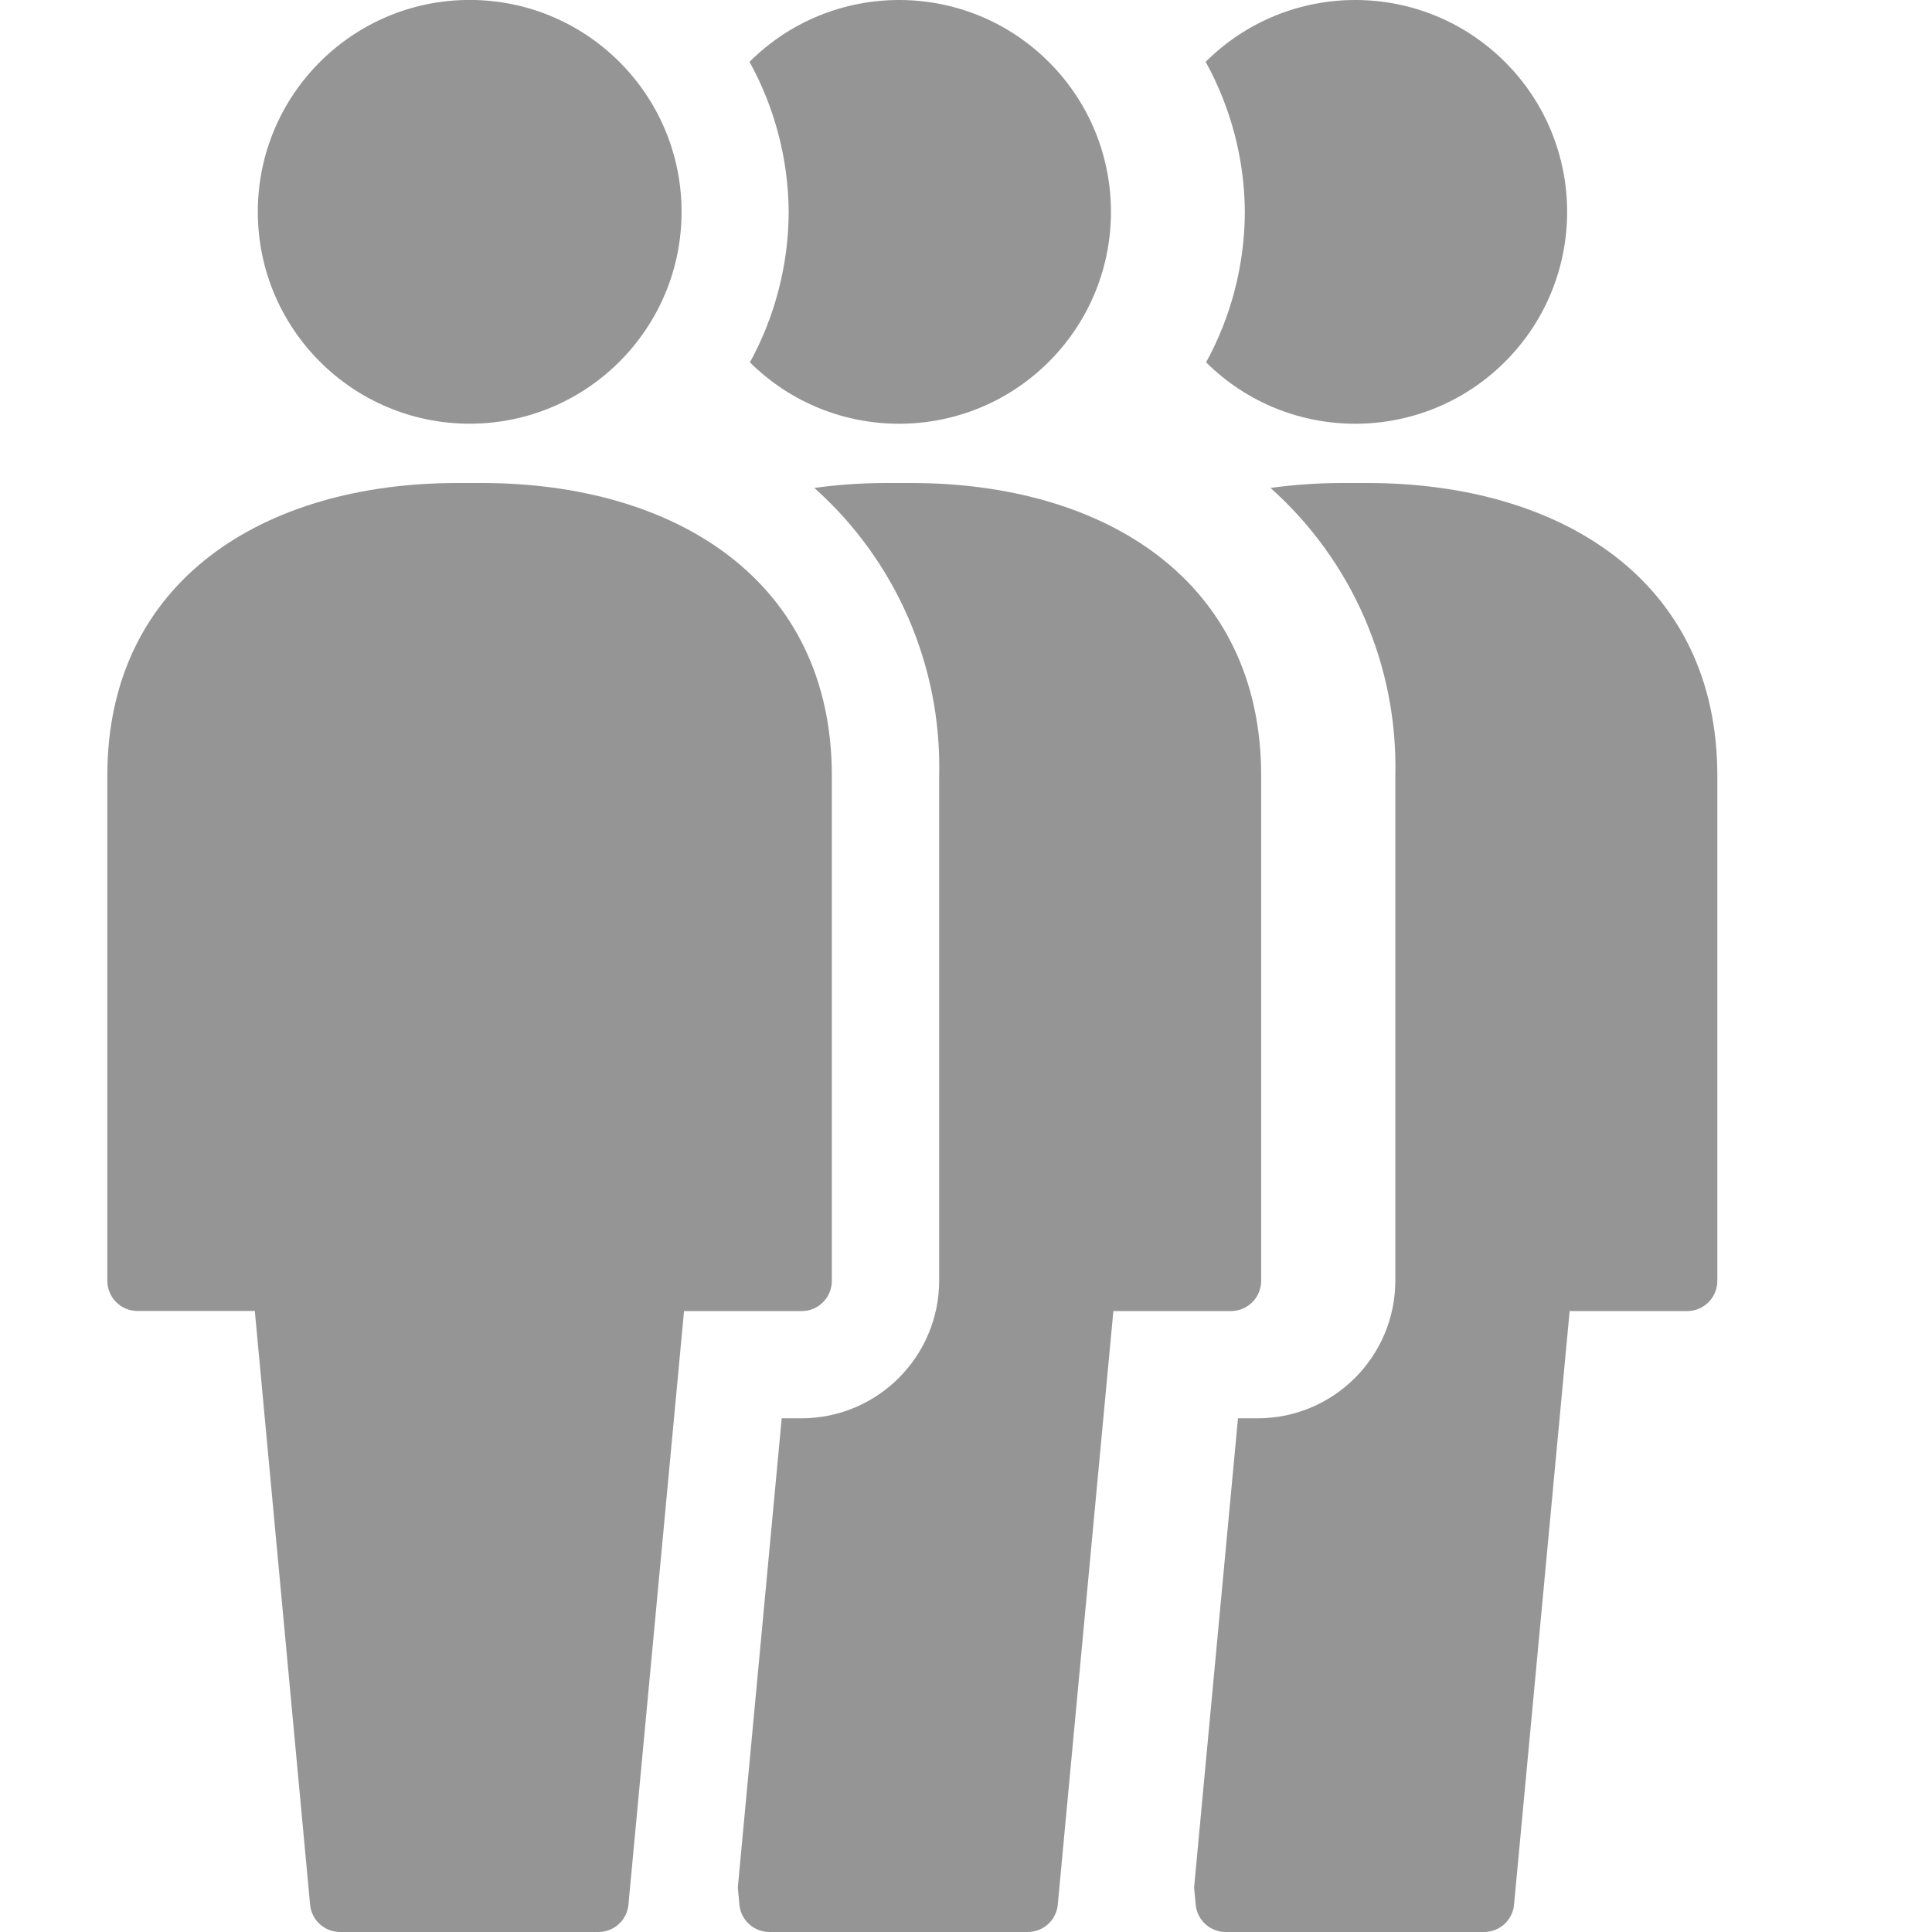
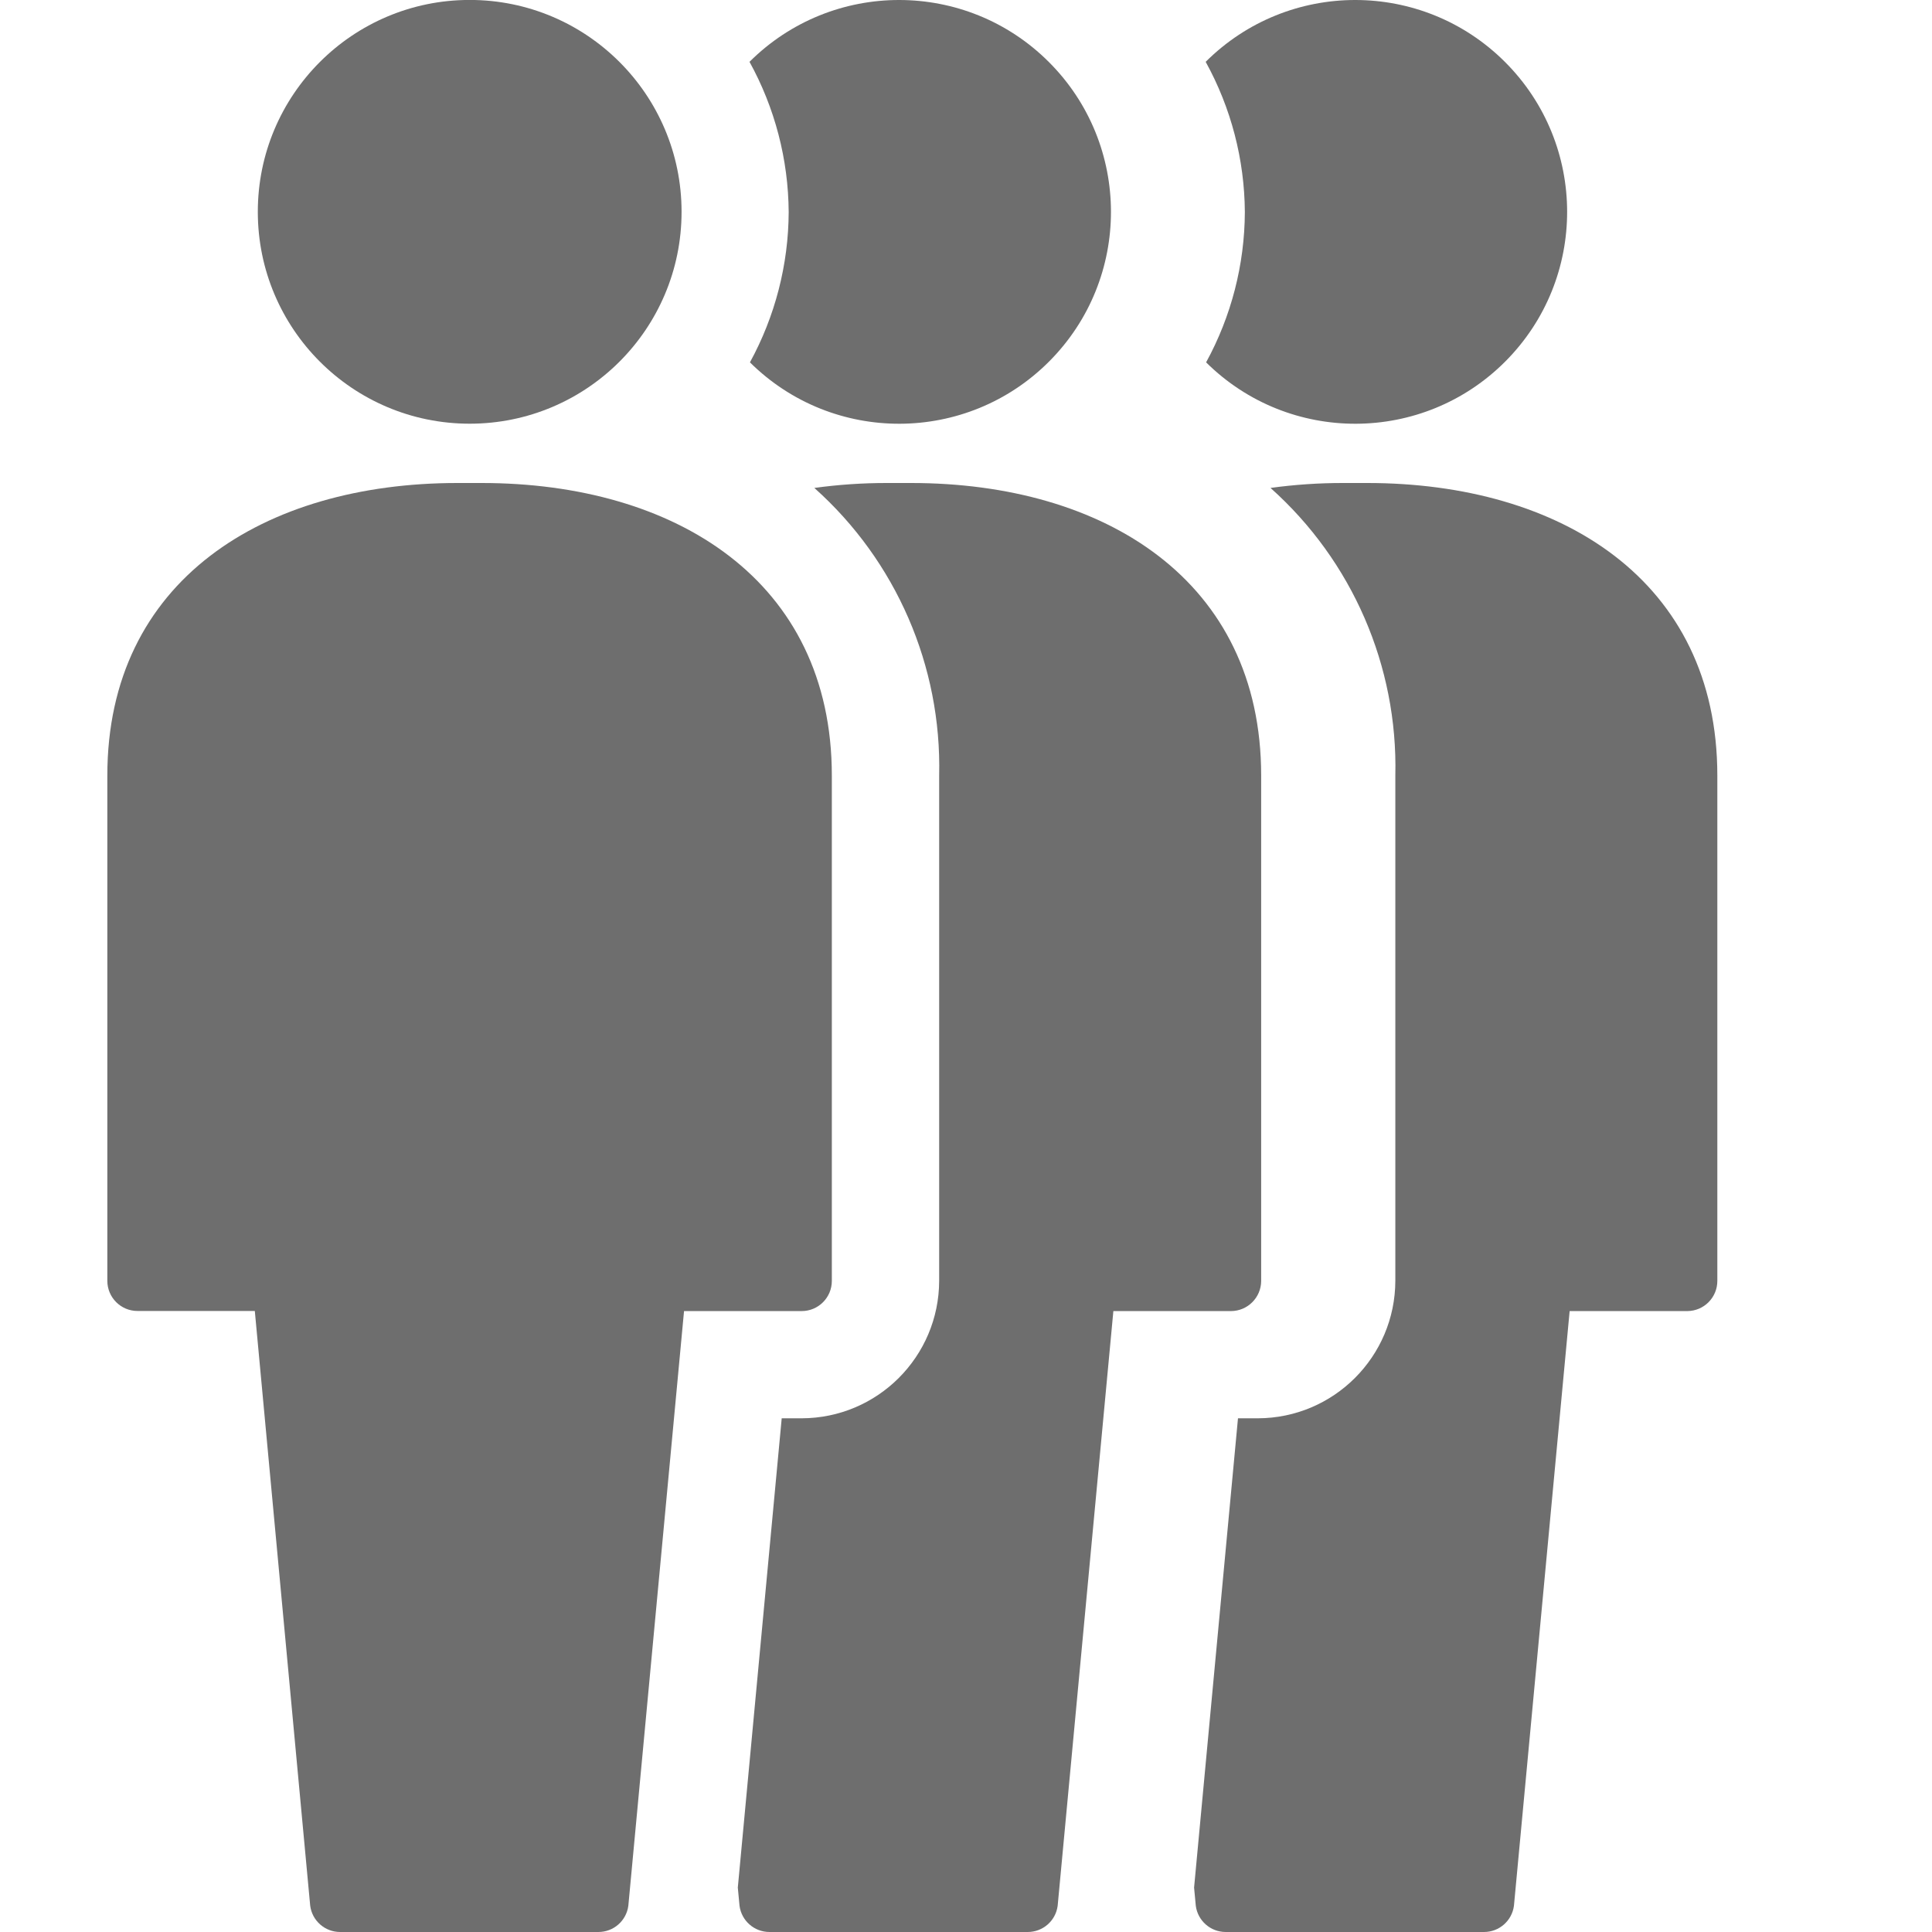
<svg xmlns="http://www.w3.org/2000/svg" width="13" height="13" viewBox="0 0 18 18">
  <defs>
    <style>
-       .fill { fill: #959595; }
+       .fill { fill: #6e6e6e; }
    </style>
  </defs>
-   <rect id="Canvas" width="13" height="13" fill="#959595" opacity="0" />
+   <rect id="Canvas" width="13" height="13" fill="#6e6e6e" opacity="0" />
  <path class="fill" d="M6.987,3.376a1.974,1.974,0,1,0-.004-2.8,2.936,2.936,0,0,1,.365,1.4A2.943,2.943,0,0,1,6.987,3.376ZM8.488,4.5h-.225a4.917,4.917,0,0,0-.676.046,3.481,3.481,0,0,1,1.163,2.68v4.706a1.284,1.284,0,0,1-1.281,1.282H7.283l-.409,4.372.016.17A.281.281,0,0,0,7.169,18H9.575a.281.281,0,0,0,.279-.244l.519-5.541h1.096a.282.282,0,0,0,.281-.281V7.226C11.75,5.407,10.29,4.5,8.488,4.5Z" />
  <path class="fill" d="M11.237,3.376a1.974,1.974,0,1,0-.004-2.8,2.936,2.936,0,0,1,.365,1.4A2.943,2.943,0,0,1,11.237,3.376ZM12.738,4.5h-.225a4.917,4.917,0,0,0-.676.046A3.481,3.481,0,0,1,13,7.226v4.706a1.284,1.284,0,0,1-1.281,1.282h-.185l-.409,4.372.016.17a.281.281,0,0,0,.279.244h2.406a.281.281,0,0,0,.279-.244l.519-5.541h1.096A.281.281,0,0,0,16,11.933V7.226C16,5.407,14.54,4.5,12.738,4.5Z" />
  <path class="fill" d="M6.35,1.974a1.974,1.974,0,1,1,0-.001ZM4.487,4.5h-.225C2.461,4.5,1,5.407,1,7.226V11.933a.281.281,0,0,0,.281.281H2.374L2.89,17.755A.281.281,0,0,0,3.169,18H5.575a.281.281,0,0,0,.279-.244l.519-5.541H7.469a.281.281,0,0,0,.281-.281V7.226C7.75,5.407,6.29,4.5,4.487,4.5Z" />
</svg>
